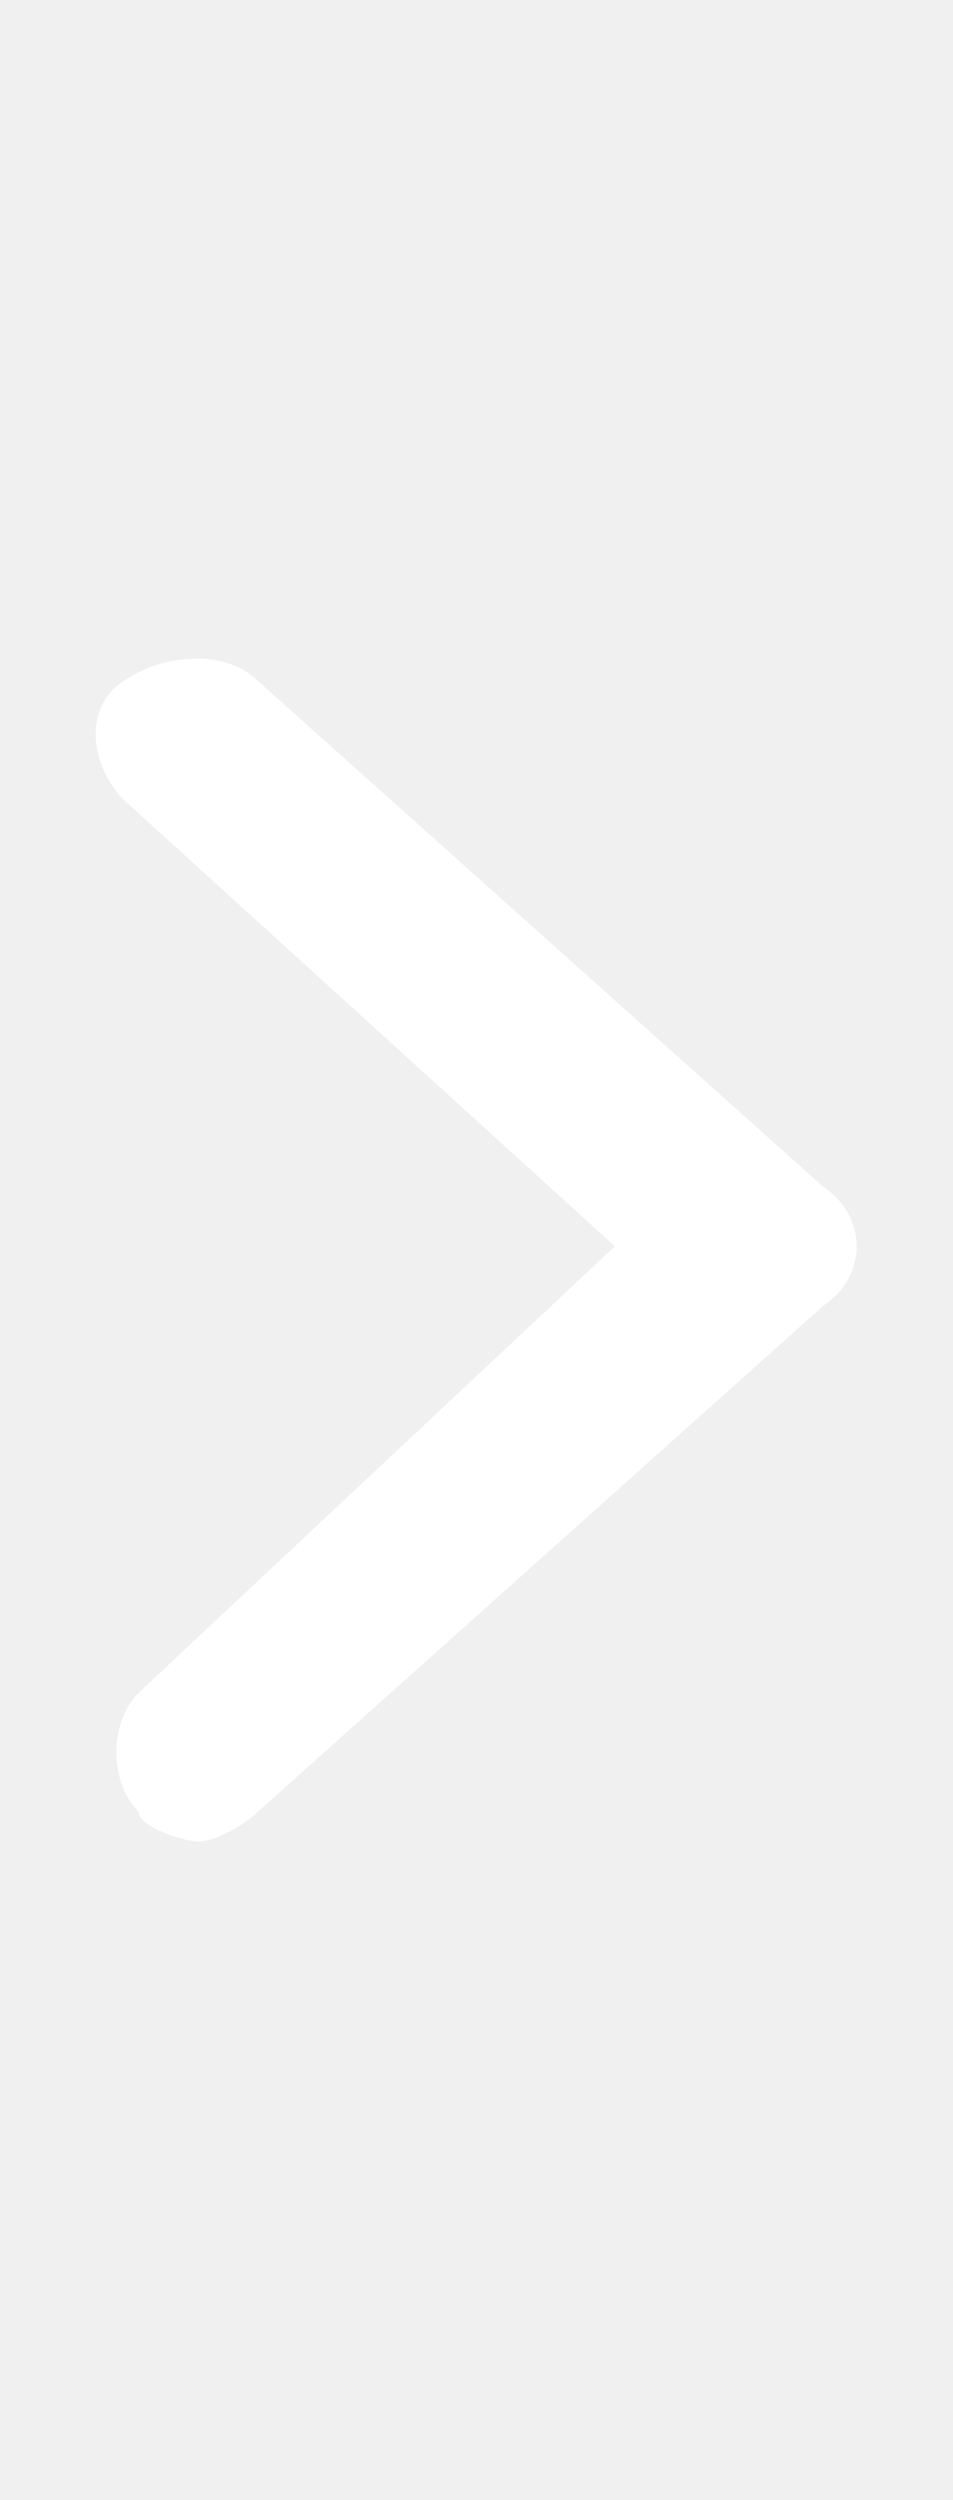
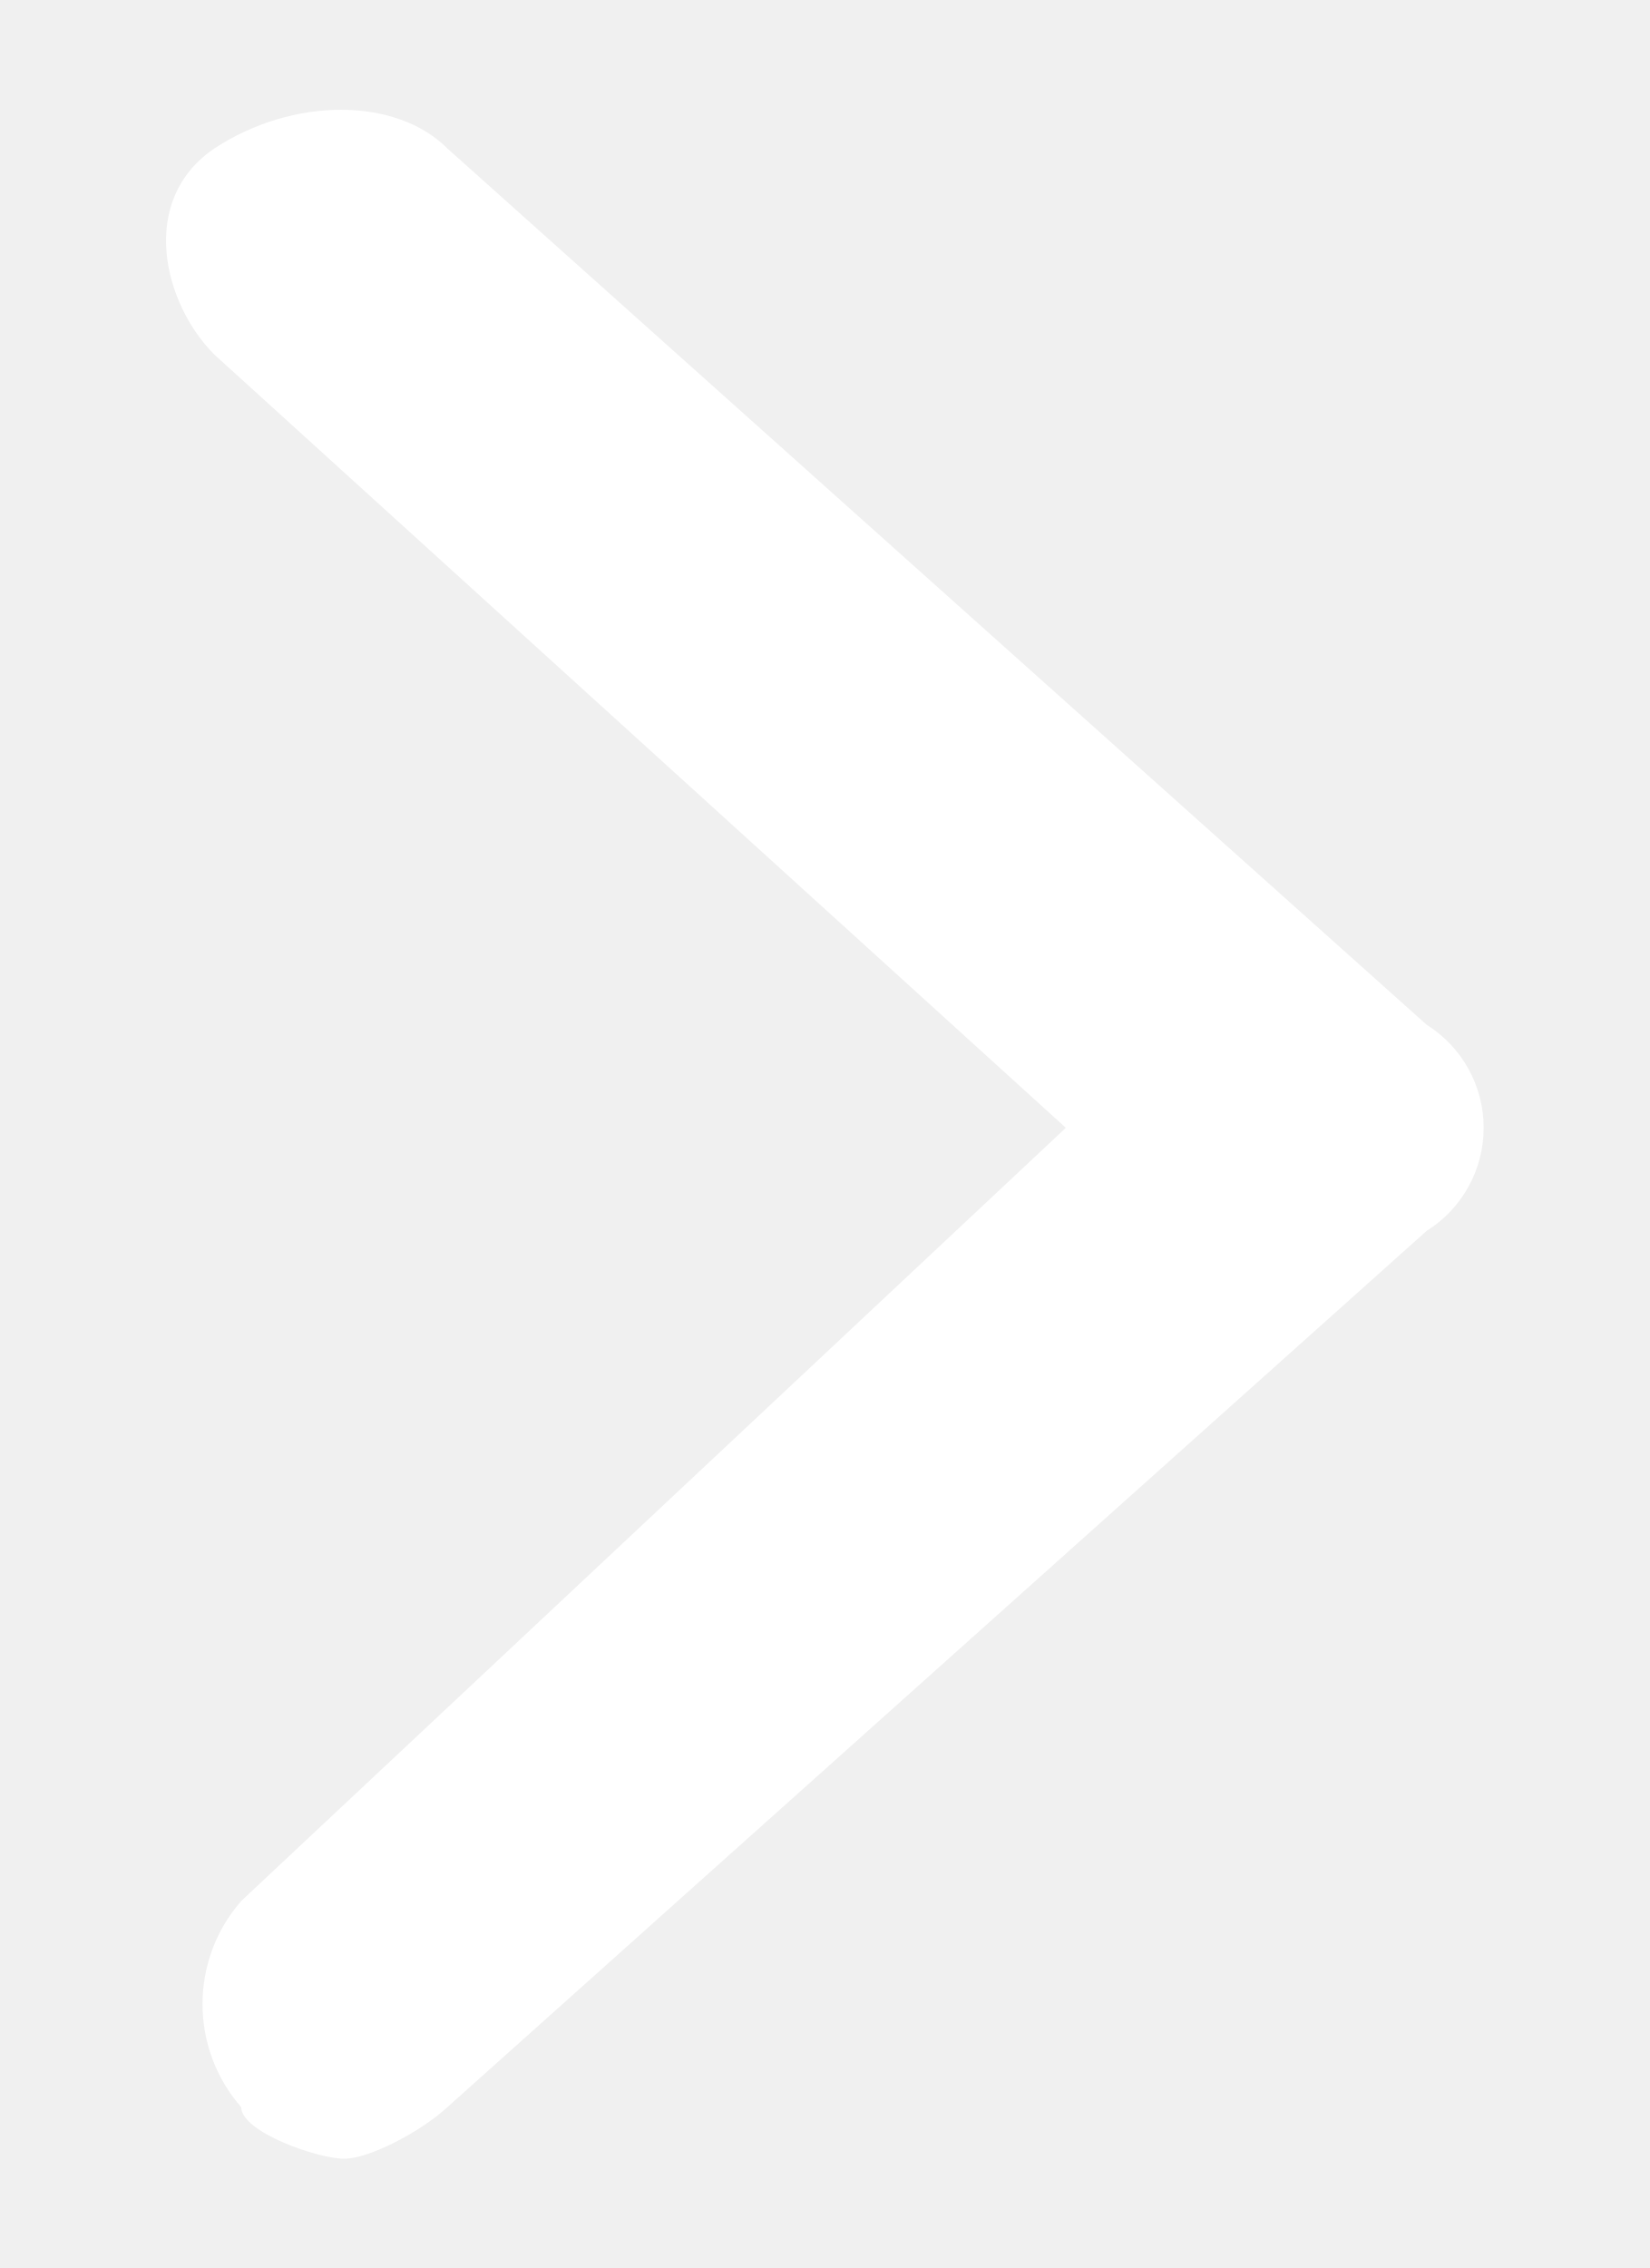
- <svg xmlns="http://www.w3.org/2000/svg" width="8" height="21" viewBox="0 0 8 21" fill="none">
-   <path d="M6.915 9.969L2.165 5.719C1.915 5.469 1.415 5.469 1.04 5.719C0.665 5.969 0.79 6.469 1.04 6.719L5.165 10.469L1.165 14.219C0.915 14.469 0.915 14.969 1.165 15.219C1.165 15.344 1.54 15.469 1.665 15.469C1.79 15.469 2.04 15.344 2.165 15.219L6.915 10.969C7.29 10.719 7.29 10.219 6.915 9.969Z" fill="white" />
+ <svg xmlns="http://www.w3.org/2000/svg" width="8" height="11" fill="none" viewBox="0 0 8 11">
+   <path fill="#fff" d="M6.92 4.97 2.17.72c-.25-.25-.75-.25-1.13 0-.37.25-.25.75 0 1l4.13 3.75-4 3.75a.76.76 0 0 0 0 1c0 .12.37.25.5.25.12 0 .37-.13.5-.25l4.75-4.25a.59.59 0 0 0 0-1Z" />
</svg>
